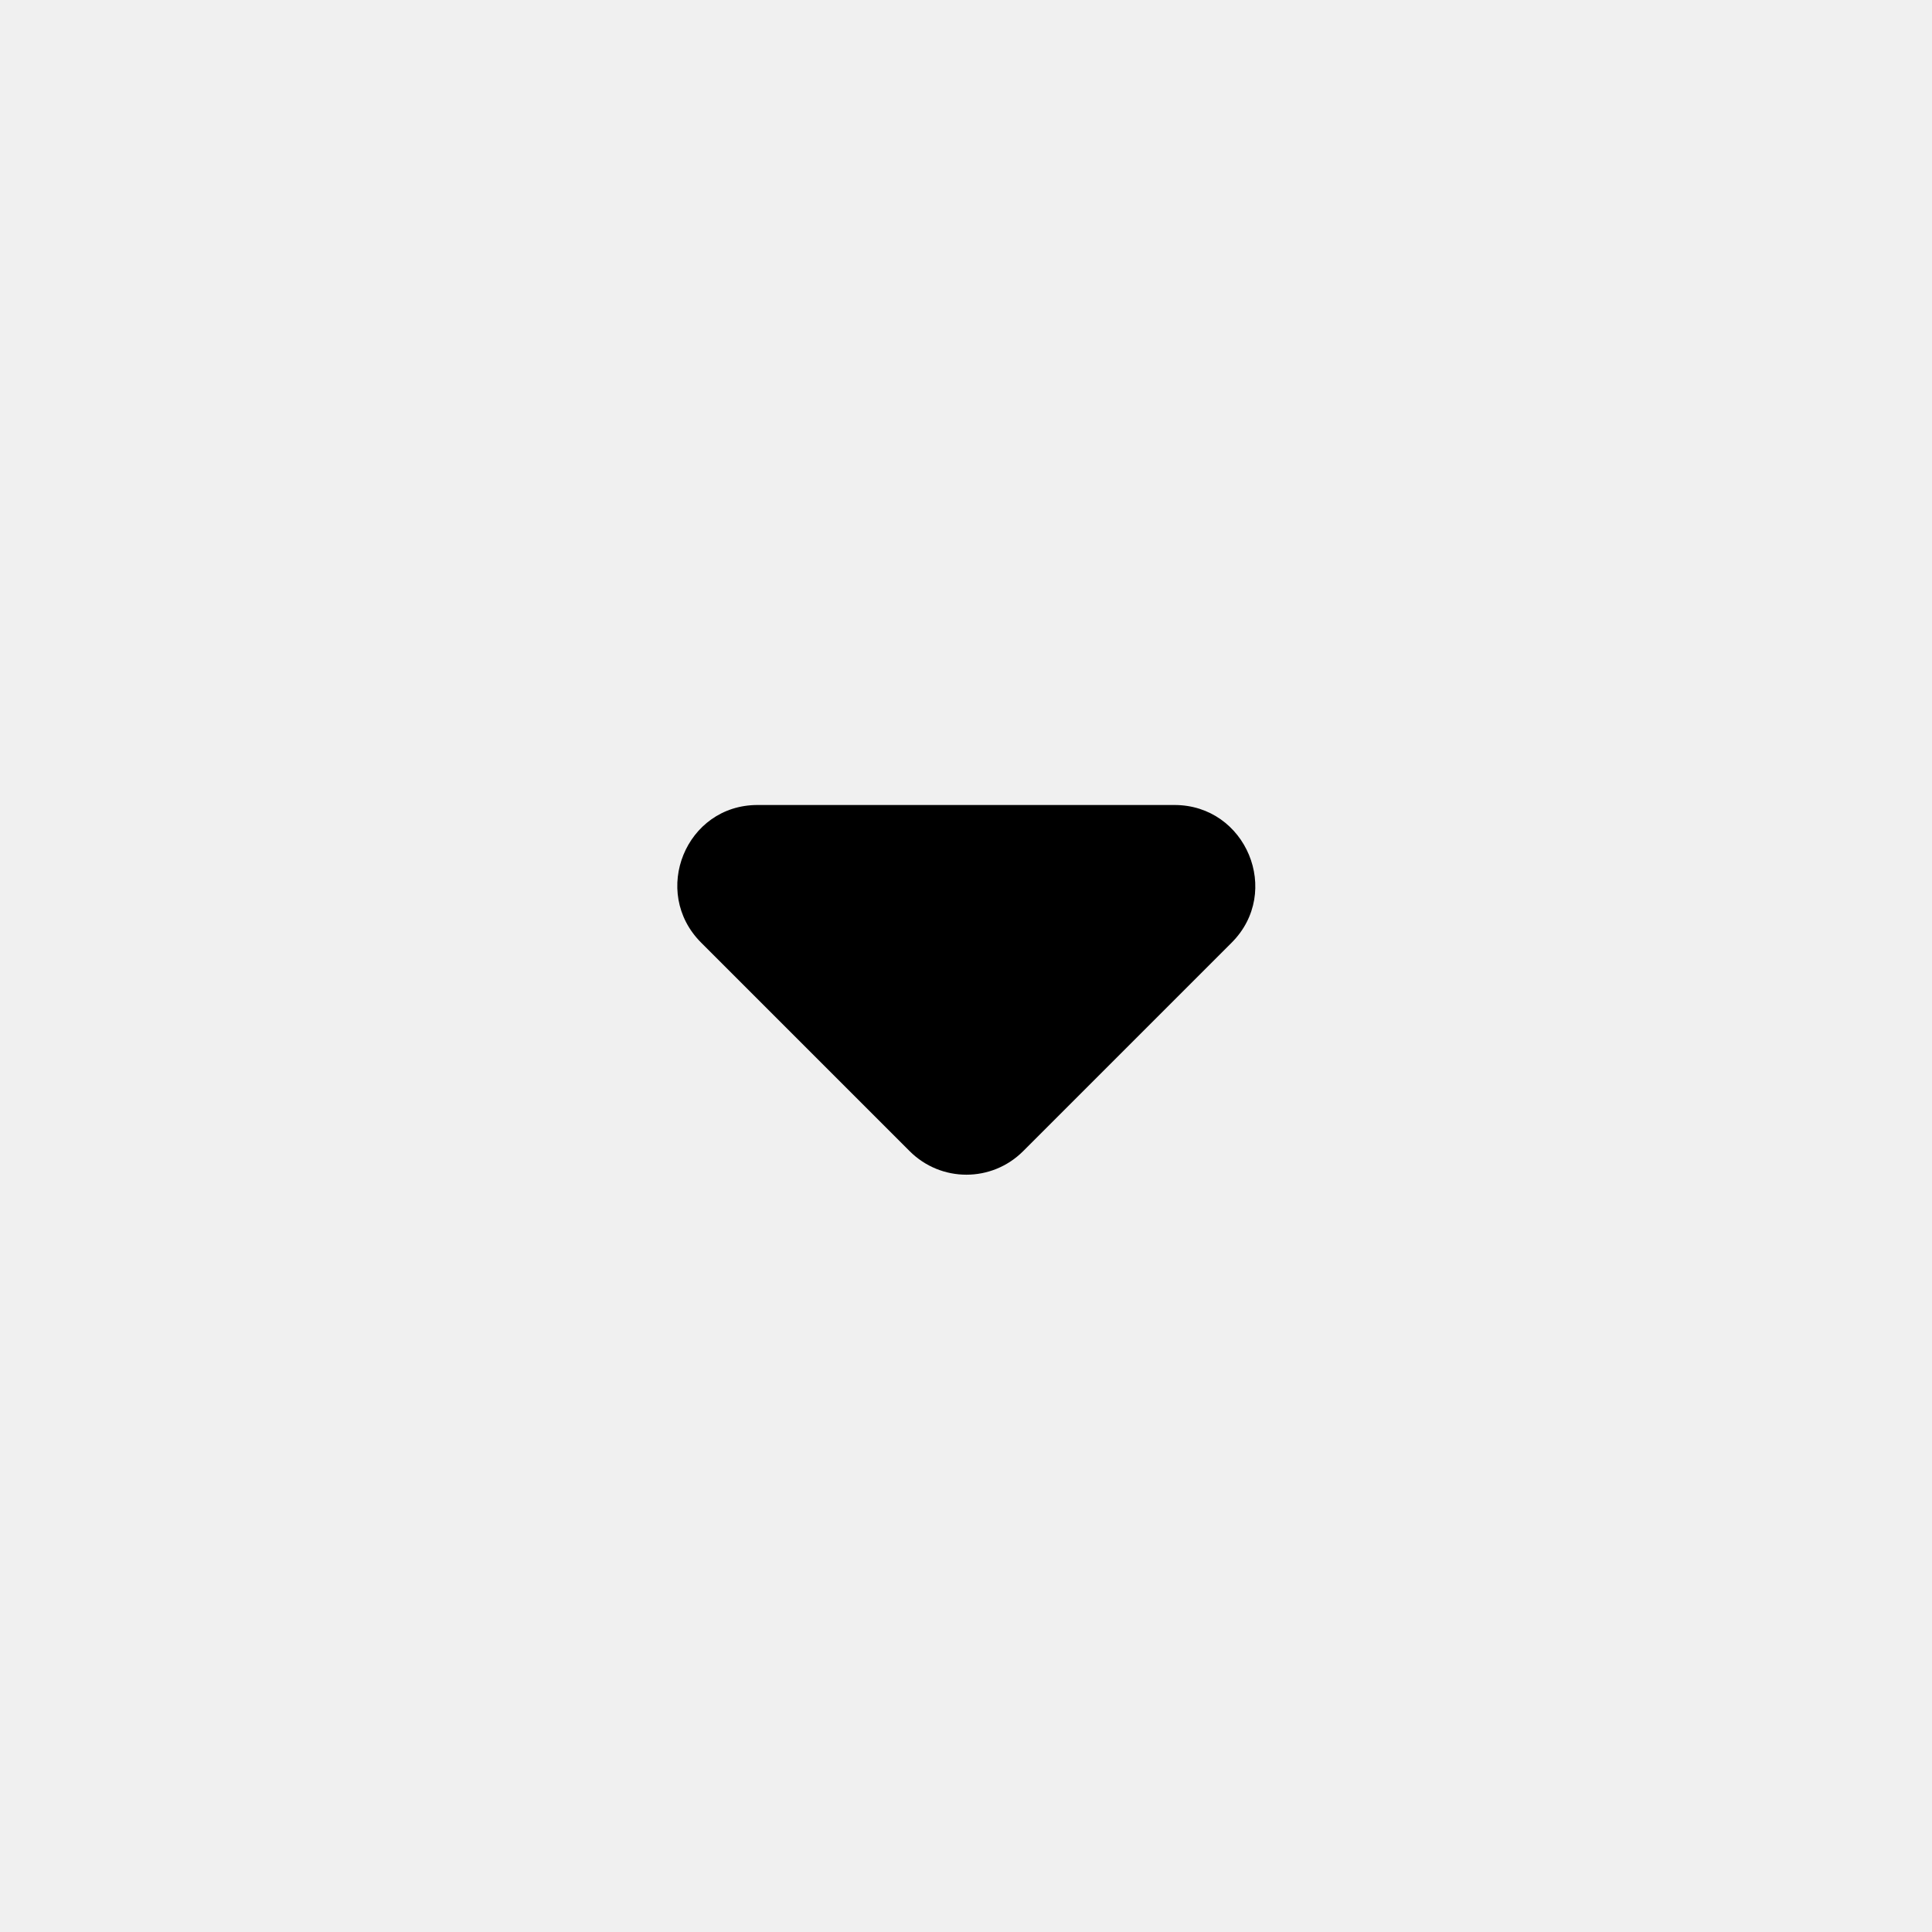
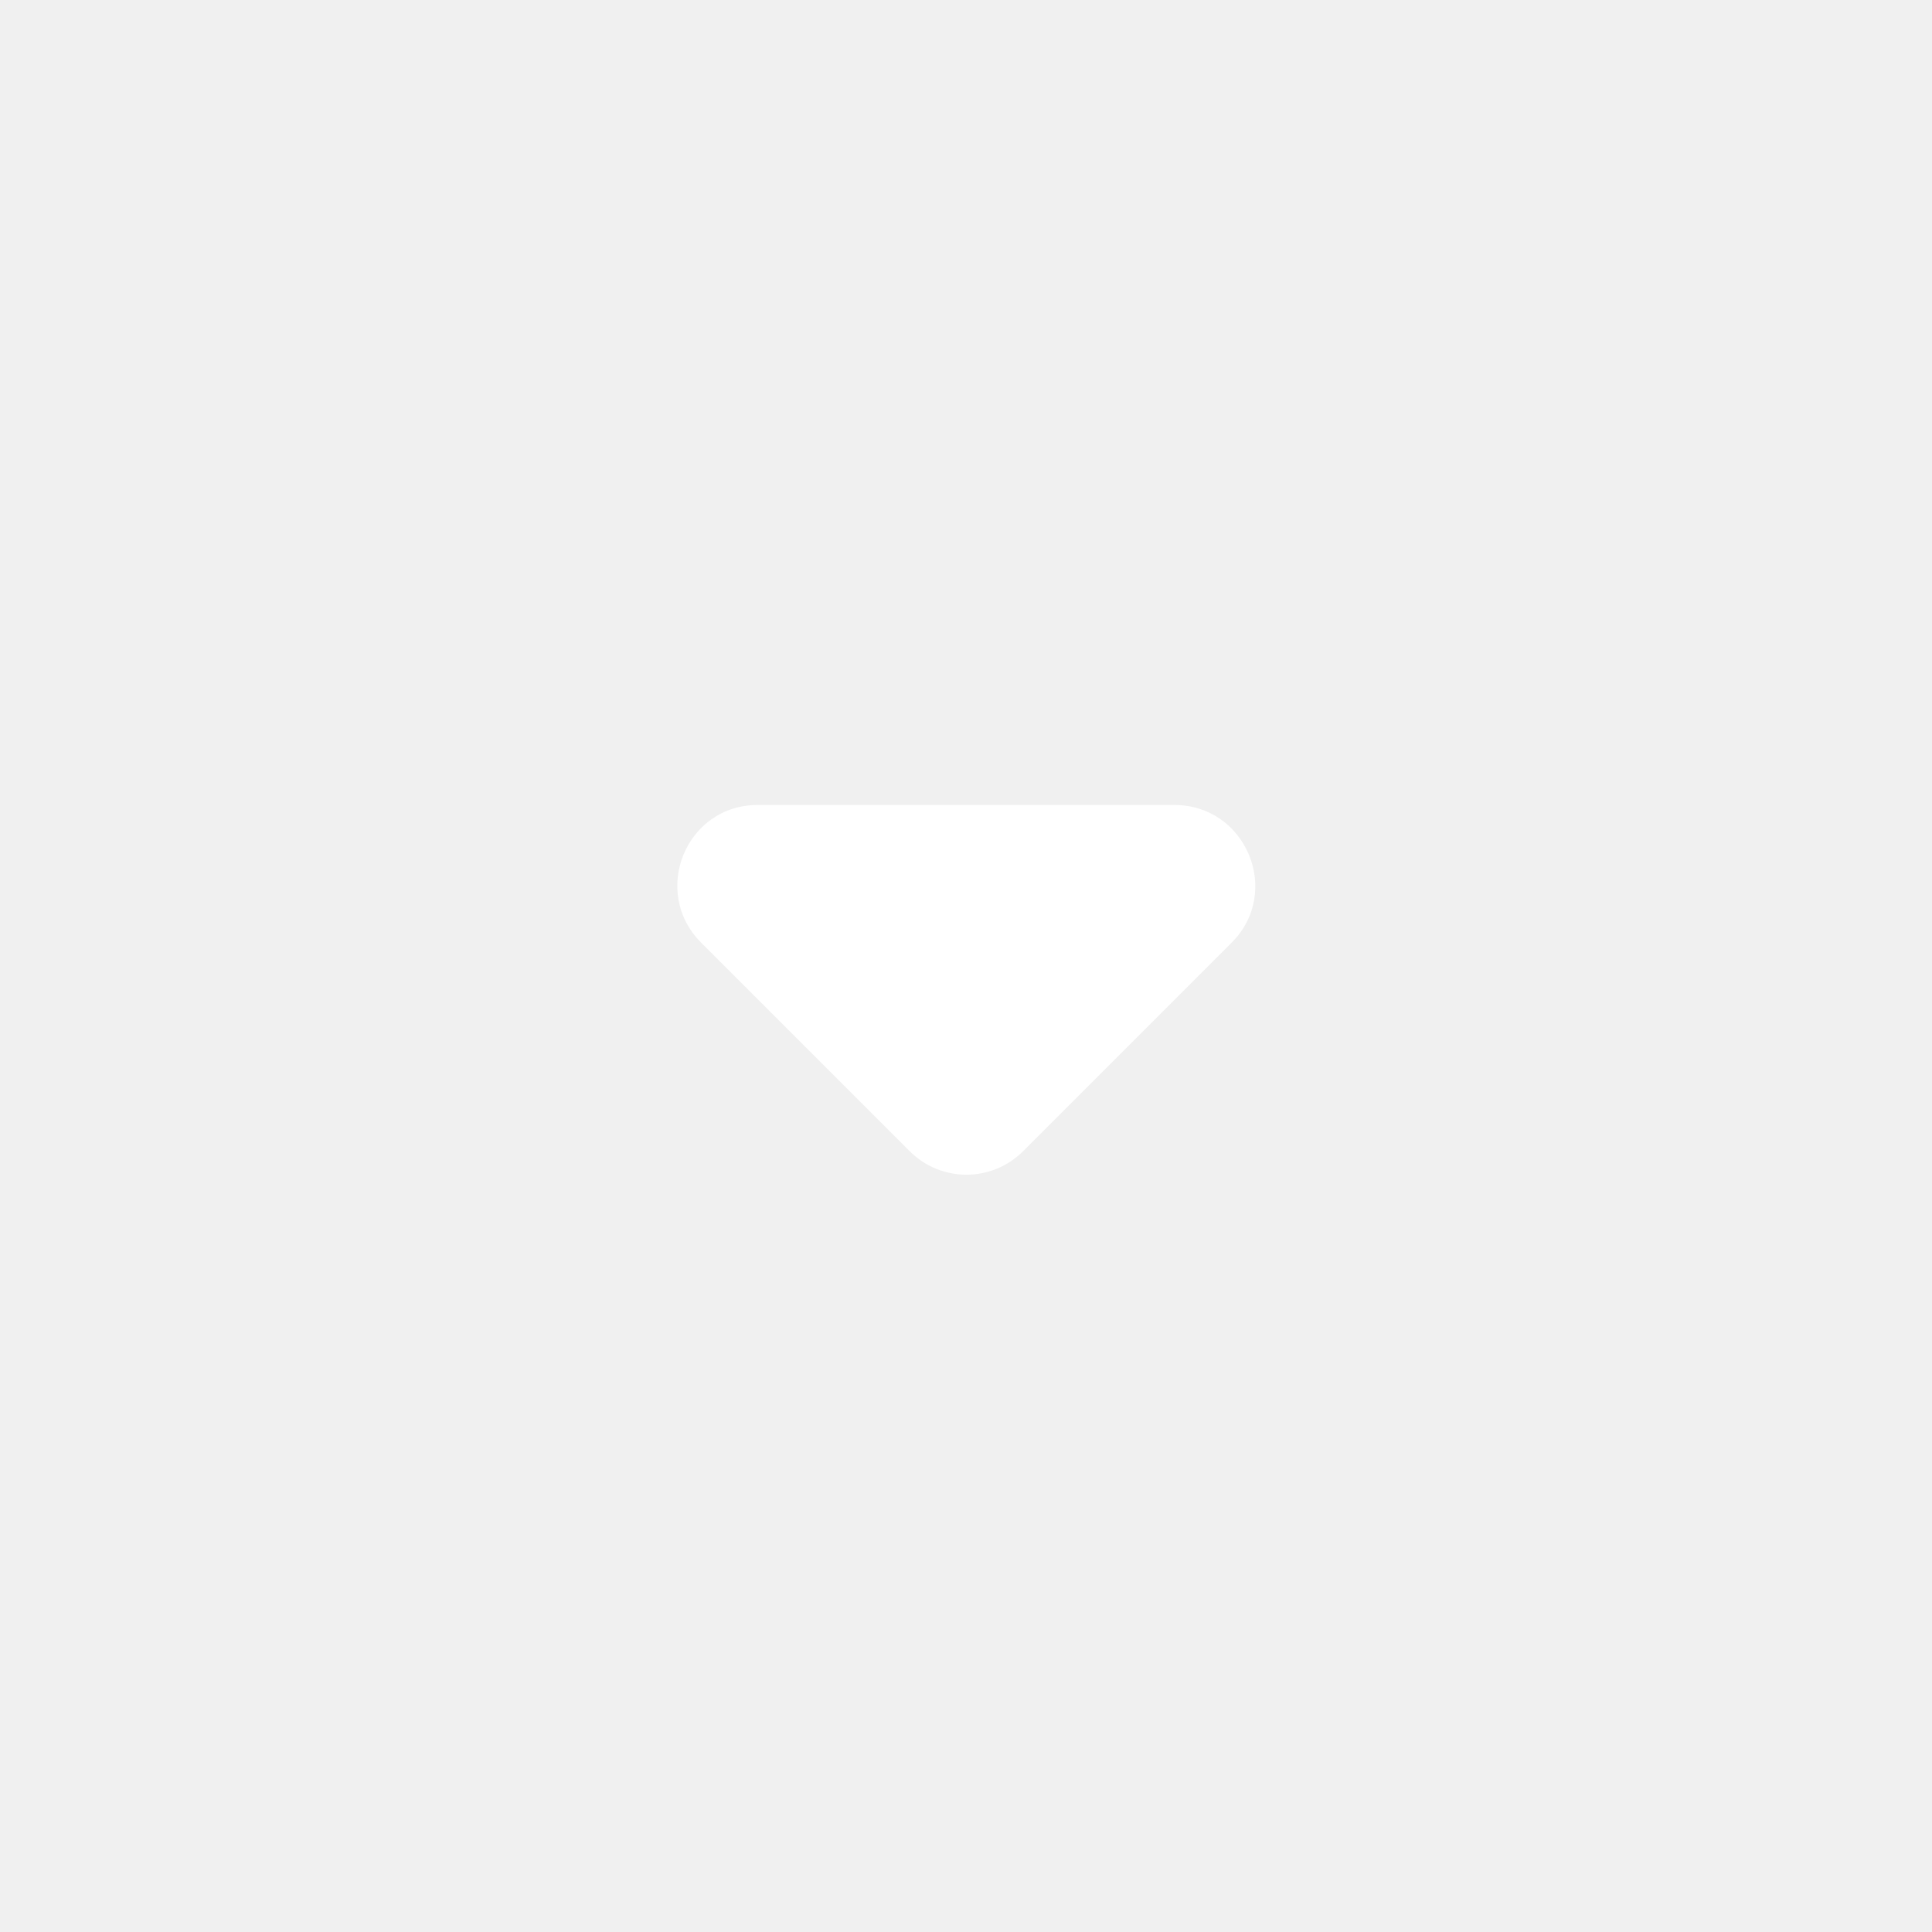
- <svg xmlns="http://www.w3.org/2000/svg" viewBox="0 0 24 24" color="#9DA6A6" width="20px" class="sc-bdnxRM kDWlca">
-   <path d="M8.71 11.71L11.3 14.3C11.69 14.69 12.32 14.69 12.71 14.3L15.3 11.71C15.93 11.08 15.48 10 14.59 10H9.41C8.52 10 8.08 11.08 8.71 11.71Z" />
+ <svg xmlns="http://www.w3.org/2000/svg" viewBox="0 0 24 24" width="20px" class="sc-bdnxRM kDWlca">
+   <path fill="white" d="M8.71 11.71L11.3 14.3C11.69 14.69 12.32 14.69 12.71 14.3L15.3 11.71C15.93 11.08 15.48 10 14.59 10H9.41C8.52 10 8.08 11.08 8.71 11.71Z" />
</svg>
